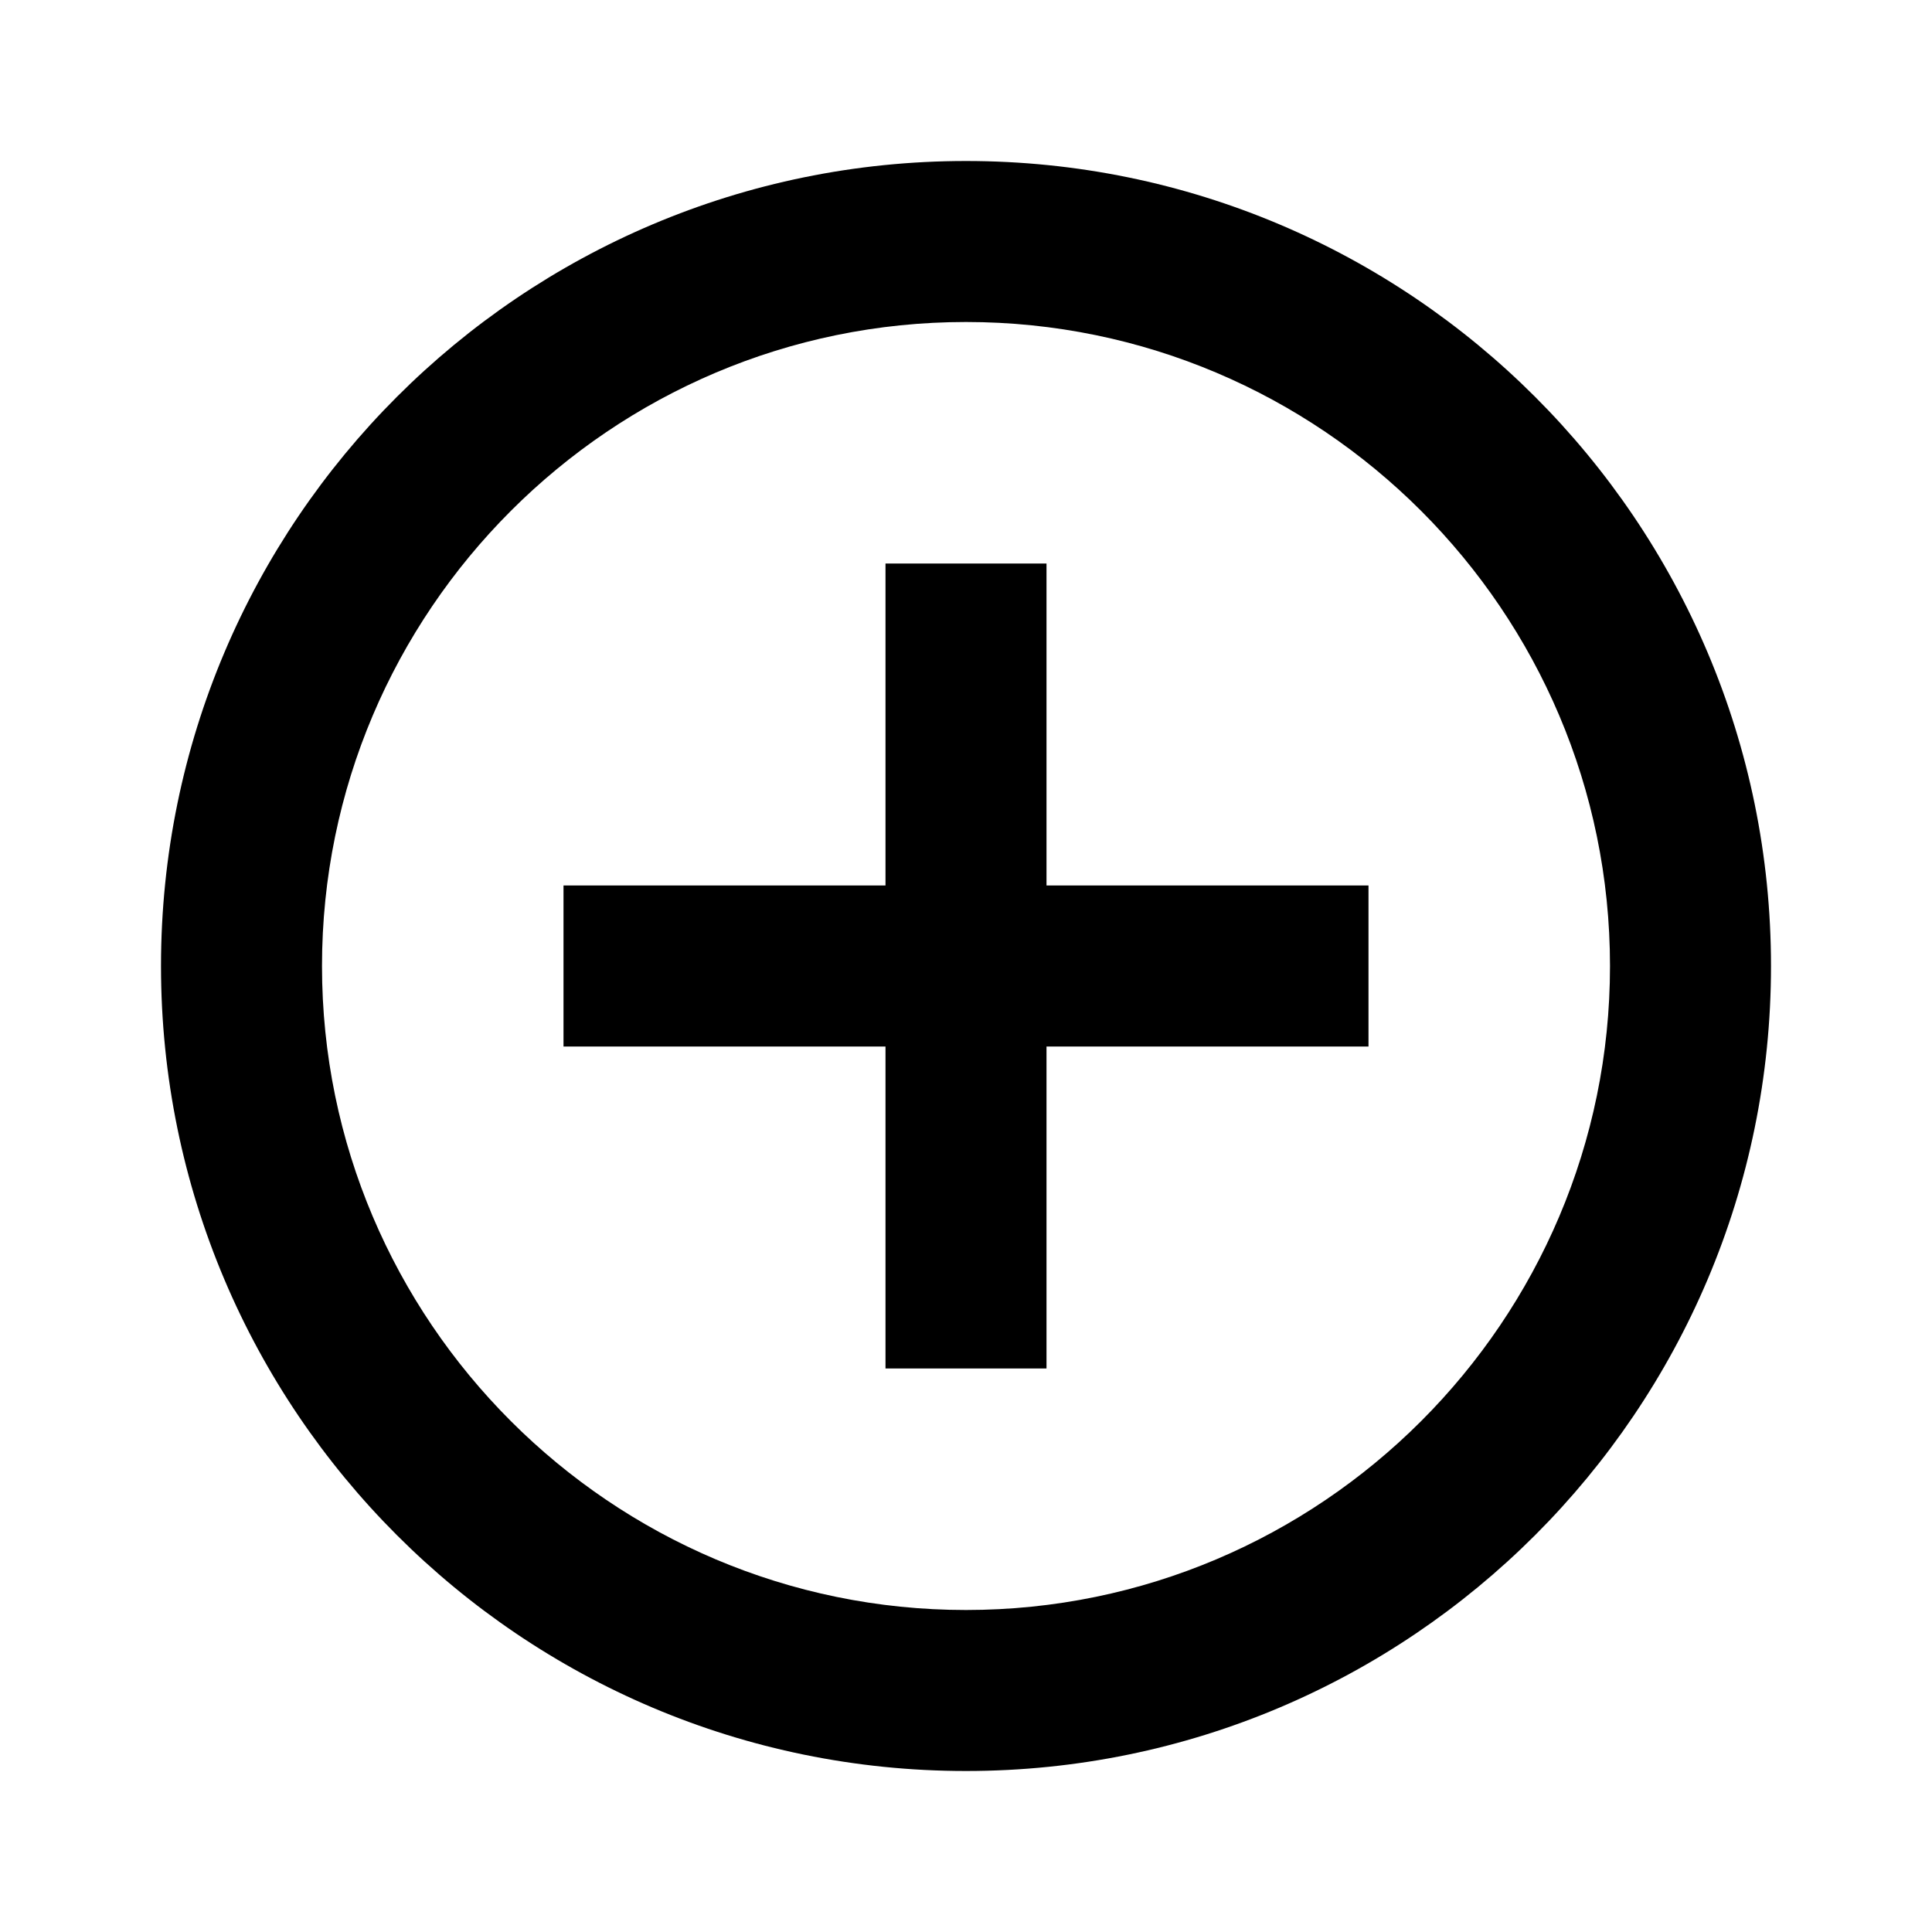
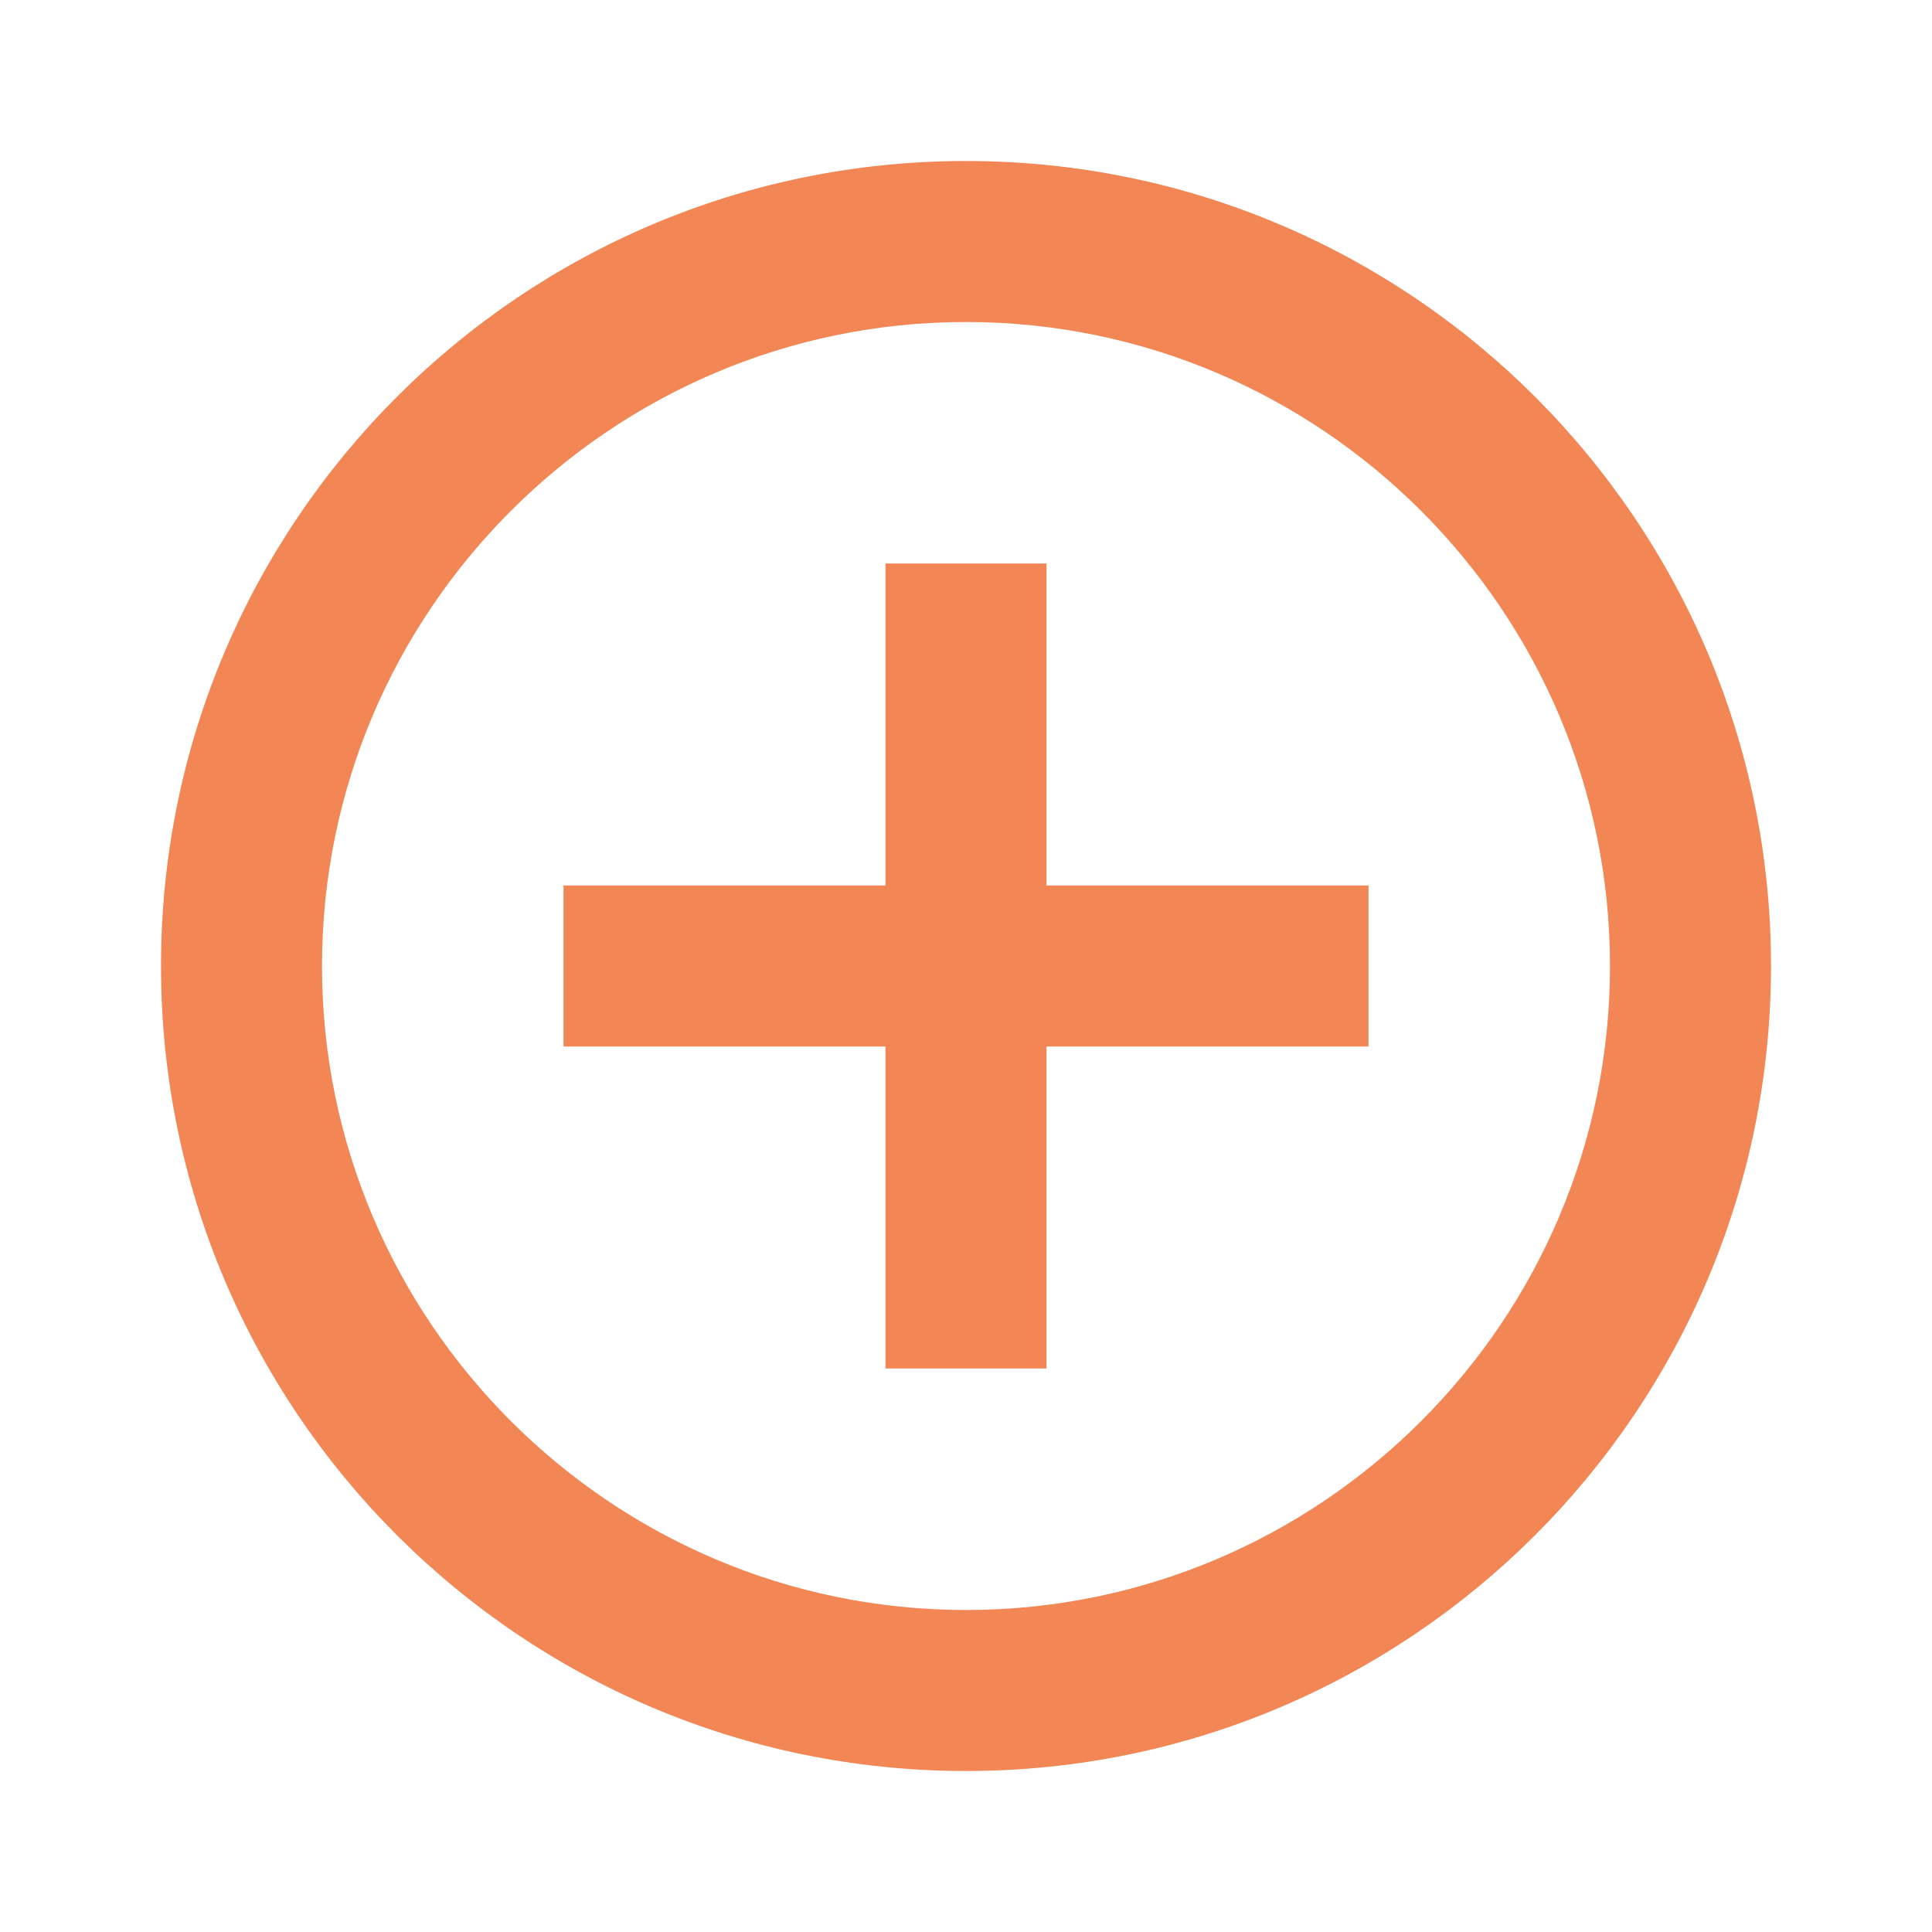
- <svg xmlns="http://www.w3.org/2000/svg" height="24px" viewBox="0 0 24 24" width="24px" fill="#000000">
+ <svg xmlns="http://www.w3.org/2000/svg" height="24px" viewBox="0 0 24 24" width="24px" fill="#F28654">
  <path d="M0 0h24v24H0V0z" fill="none" />
  <path d="M13 7h-2v4H7v2h4v4h2v-4h4v-2h-4V7zm-1-5C6.48 2 2 6.48 2 12s4.48 10 10 10 10-4.48 10-10S17.52 2 12 2zm0 18c-4.41 0-8-3.59-8-8s3.59-8 8-8 8 3.59 8 8-3.59 8-8 8z" />
</svg>
